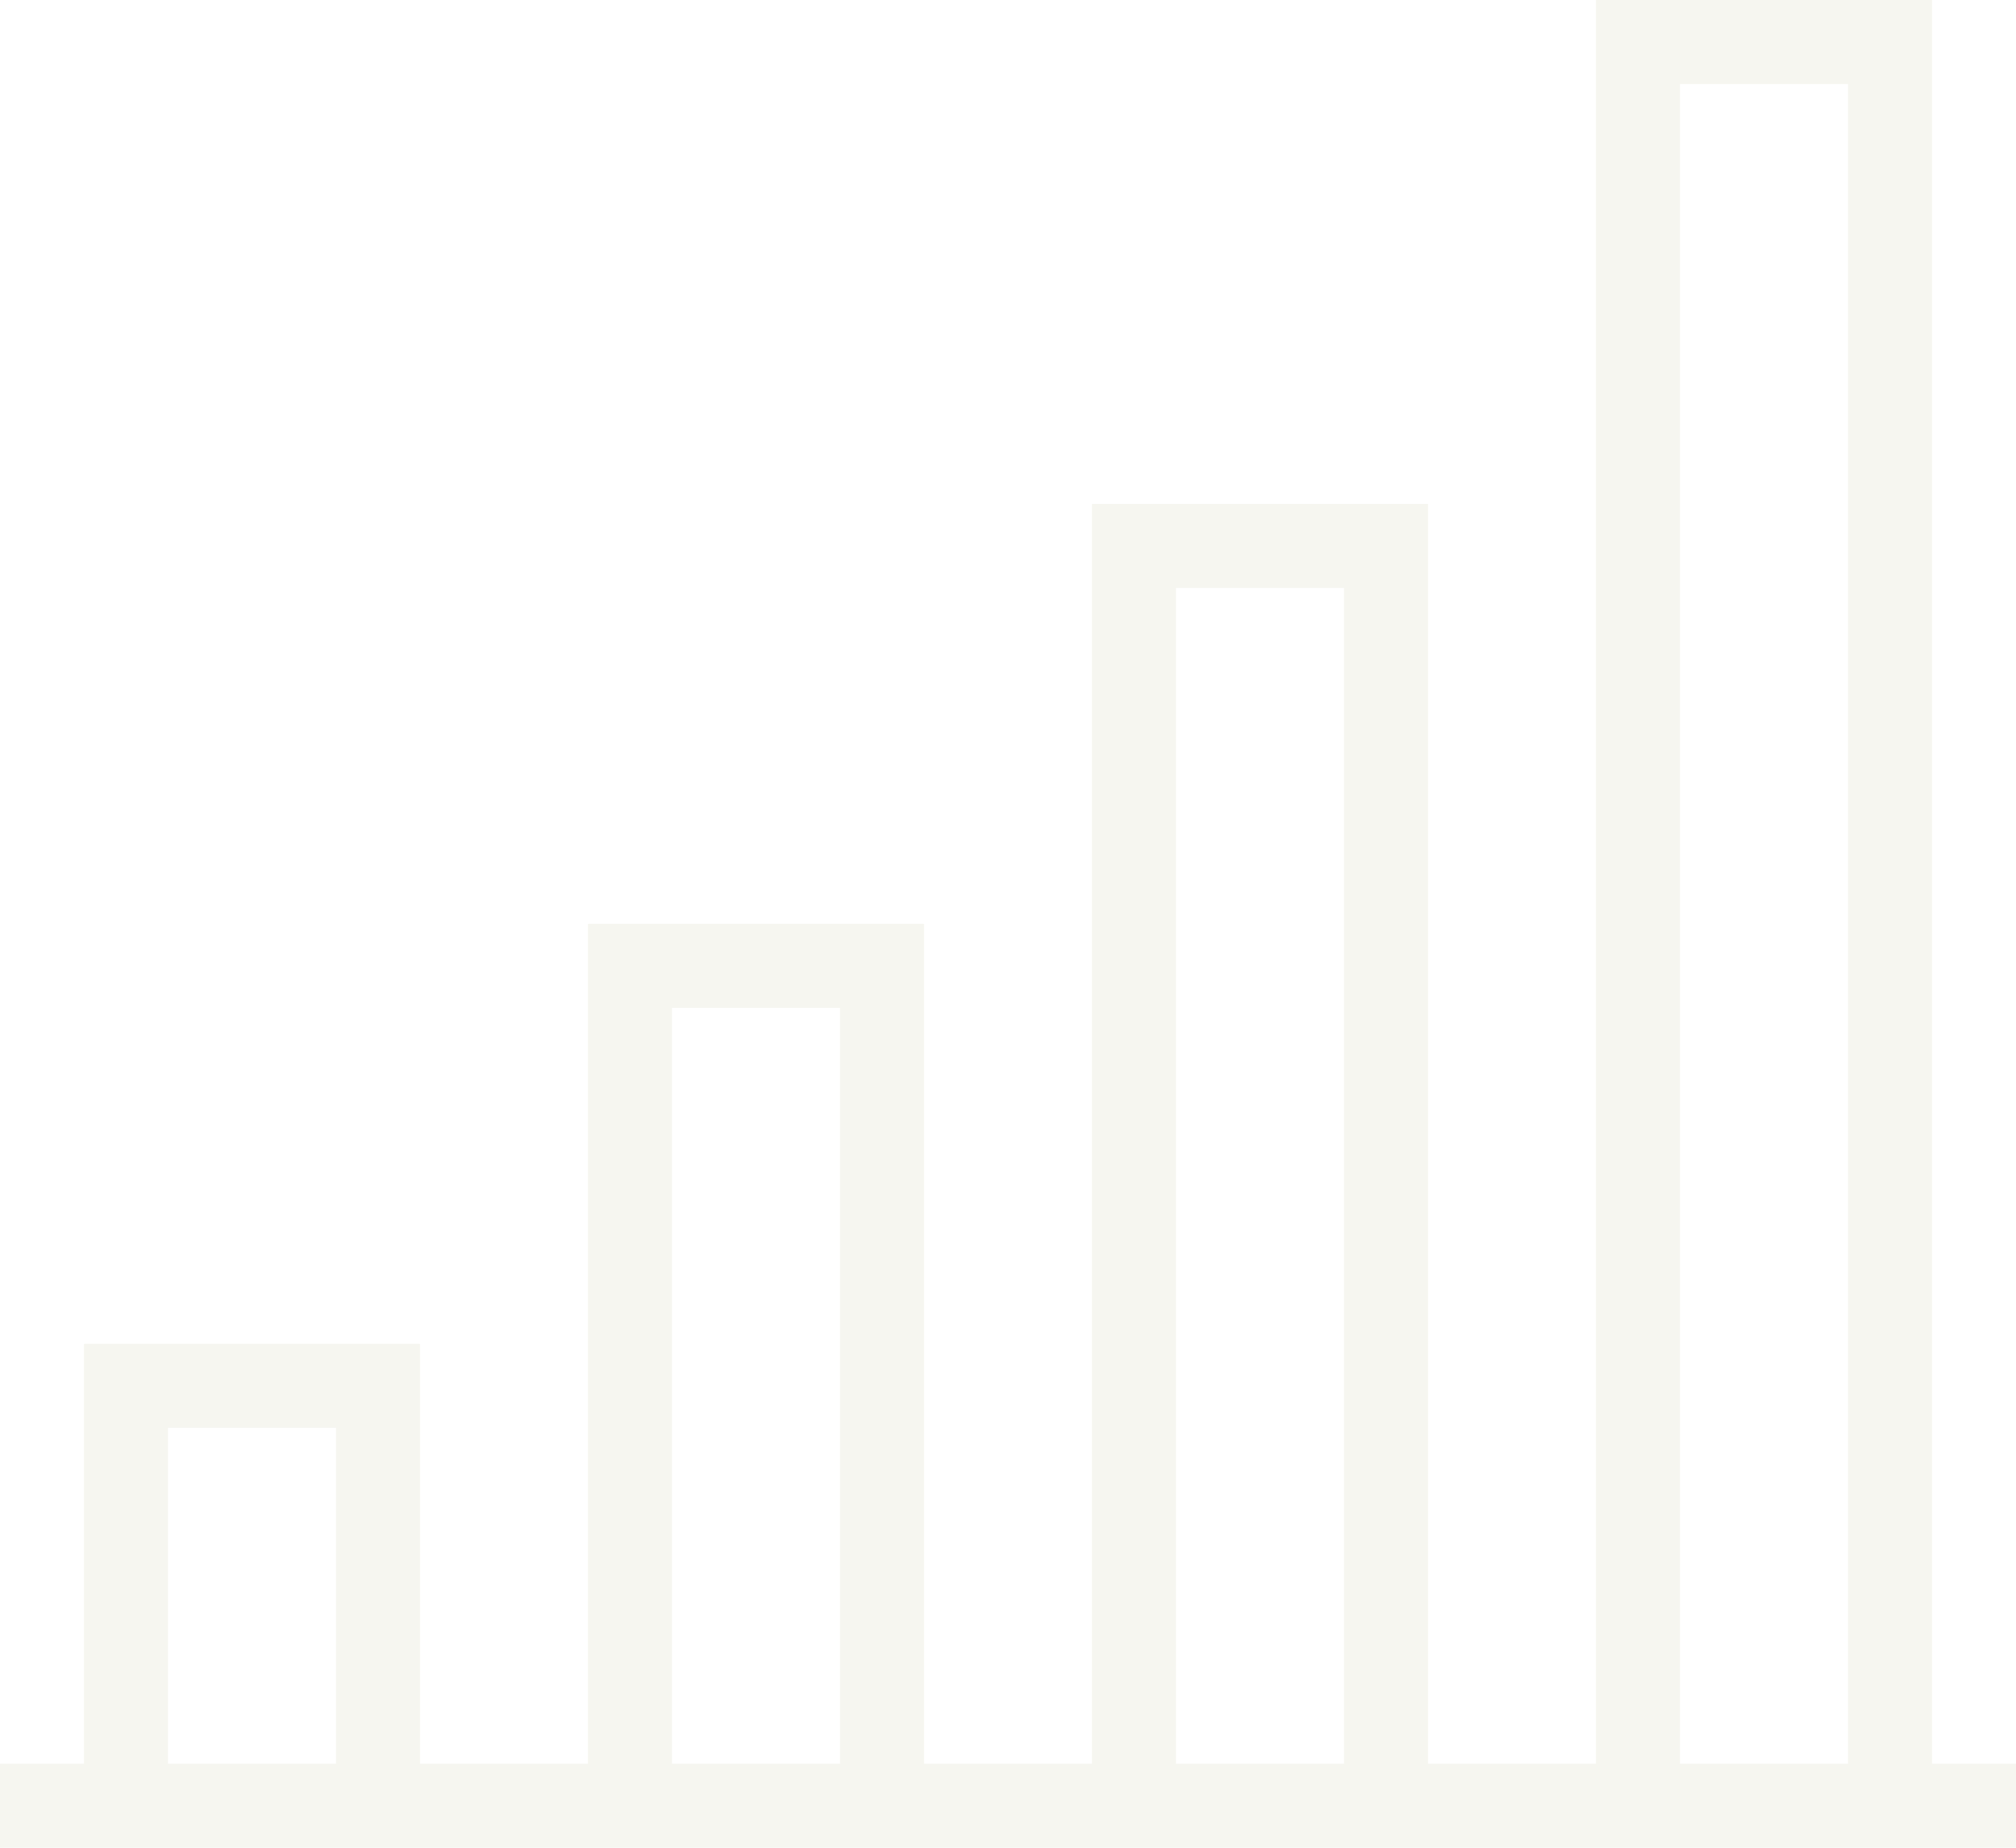
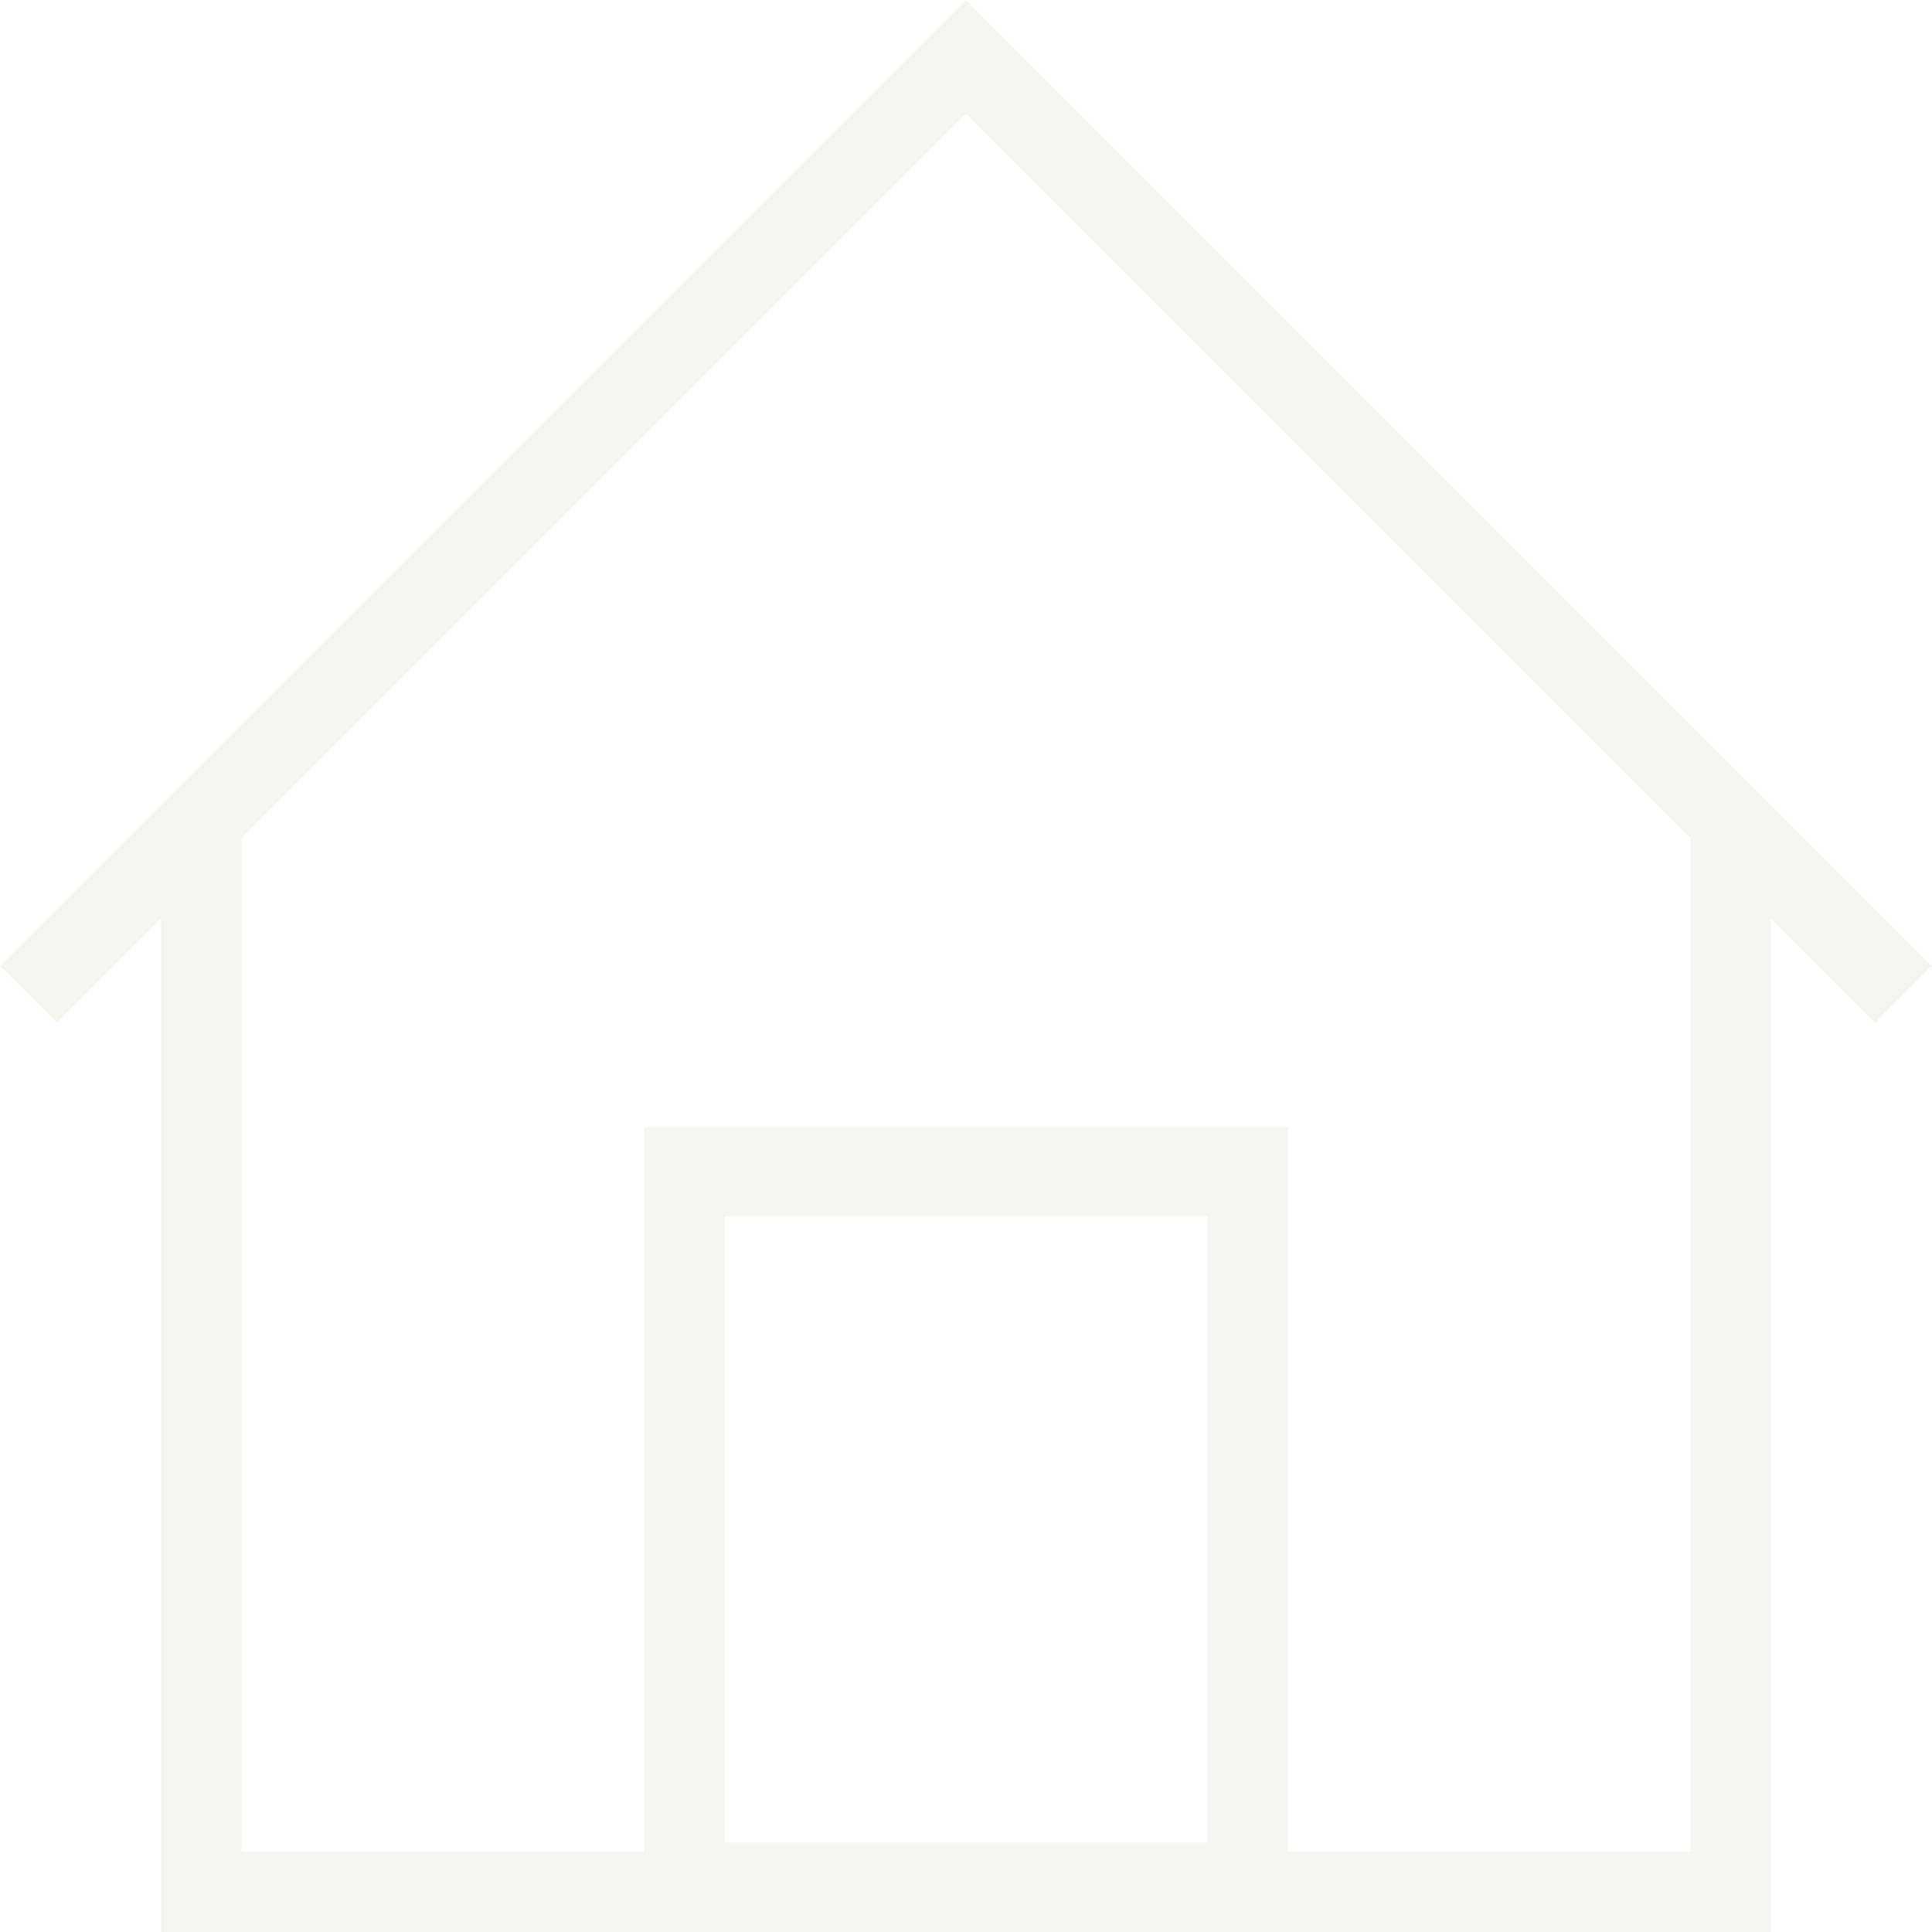
- <svg xmlns="http://www.w3.org/2000/svg" width="24" height="22" viewBox="0 0 24 22">
-   <path id="dashHeader" d="M0,22H1V17H5v5H7V12h4V22h2V7h4V22h2V1h4V22h1v1H0Zm4-4H2v4H4Zm6-5H8v9h2Zm6-5H14V22h2Zm6-6H20V22h2Z" transform="translate(0 -1)" fill="#f6f6f0" fill-rule="evenodd" />
+ <svg xmlns="http://www.w3.org/2000/svg" width="24" height="24" viewBox="0 0 24 24">
+   <path id="dashHeader" d="M22,11.414V24H2V11.414L.707,12.707,0,12,12,0,24,12l-.707.707ZM16,23h5V10.414l-9-9-9,9V23H8V14h8Zm-1-7.889H9v7.778h6Z" fill="#f6f6f0" fill-rule="evenodd" />
</svg>
